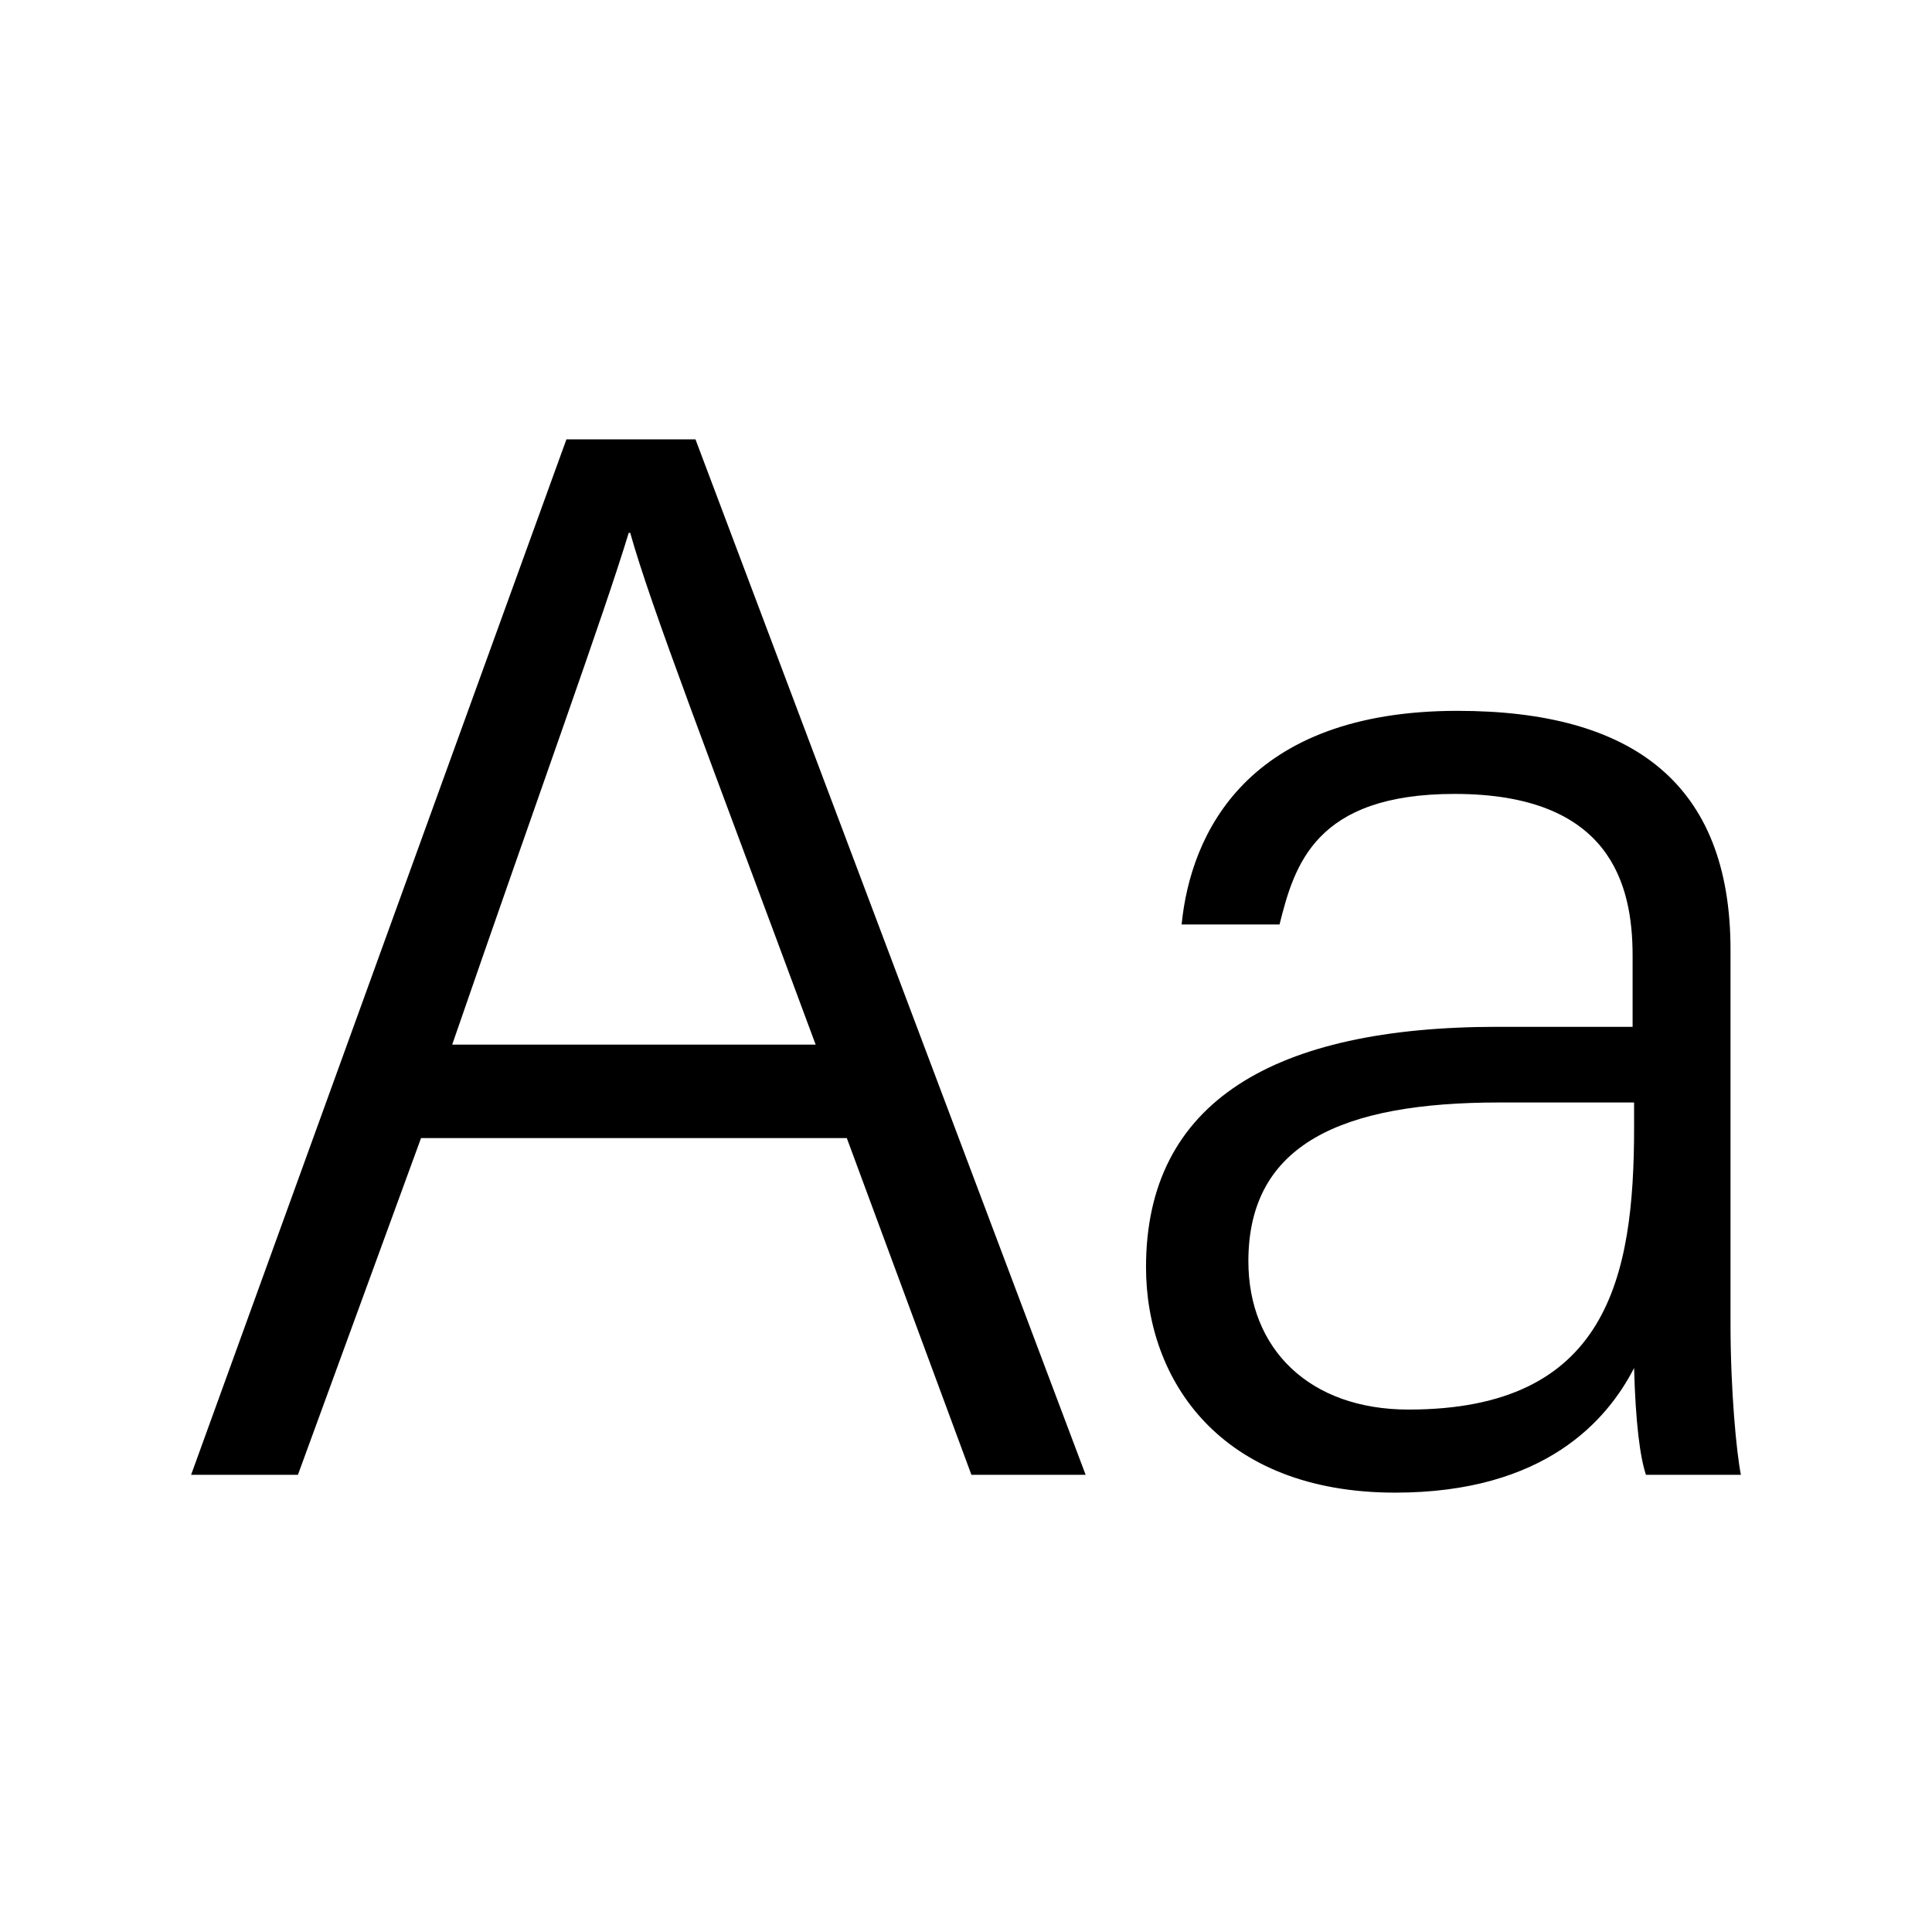
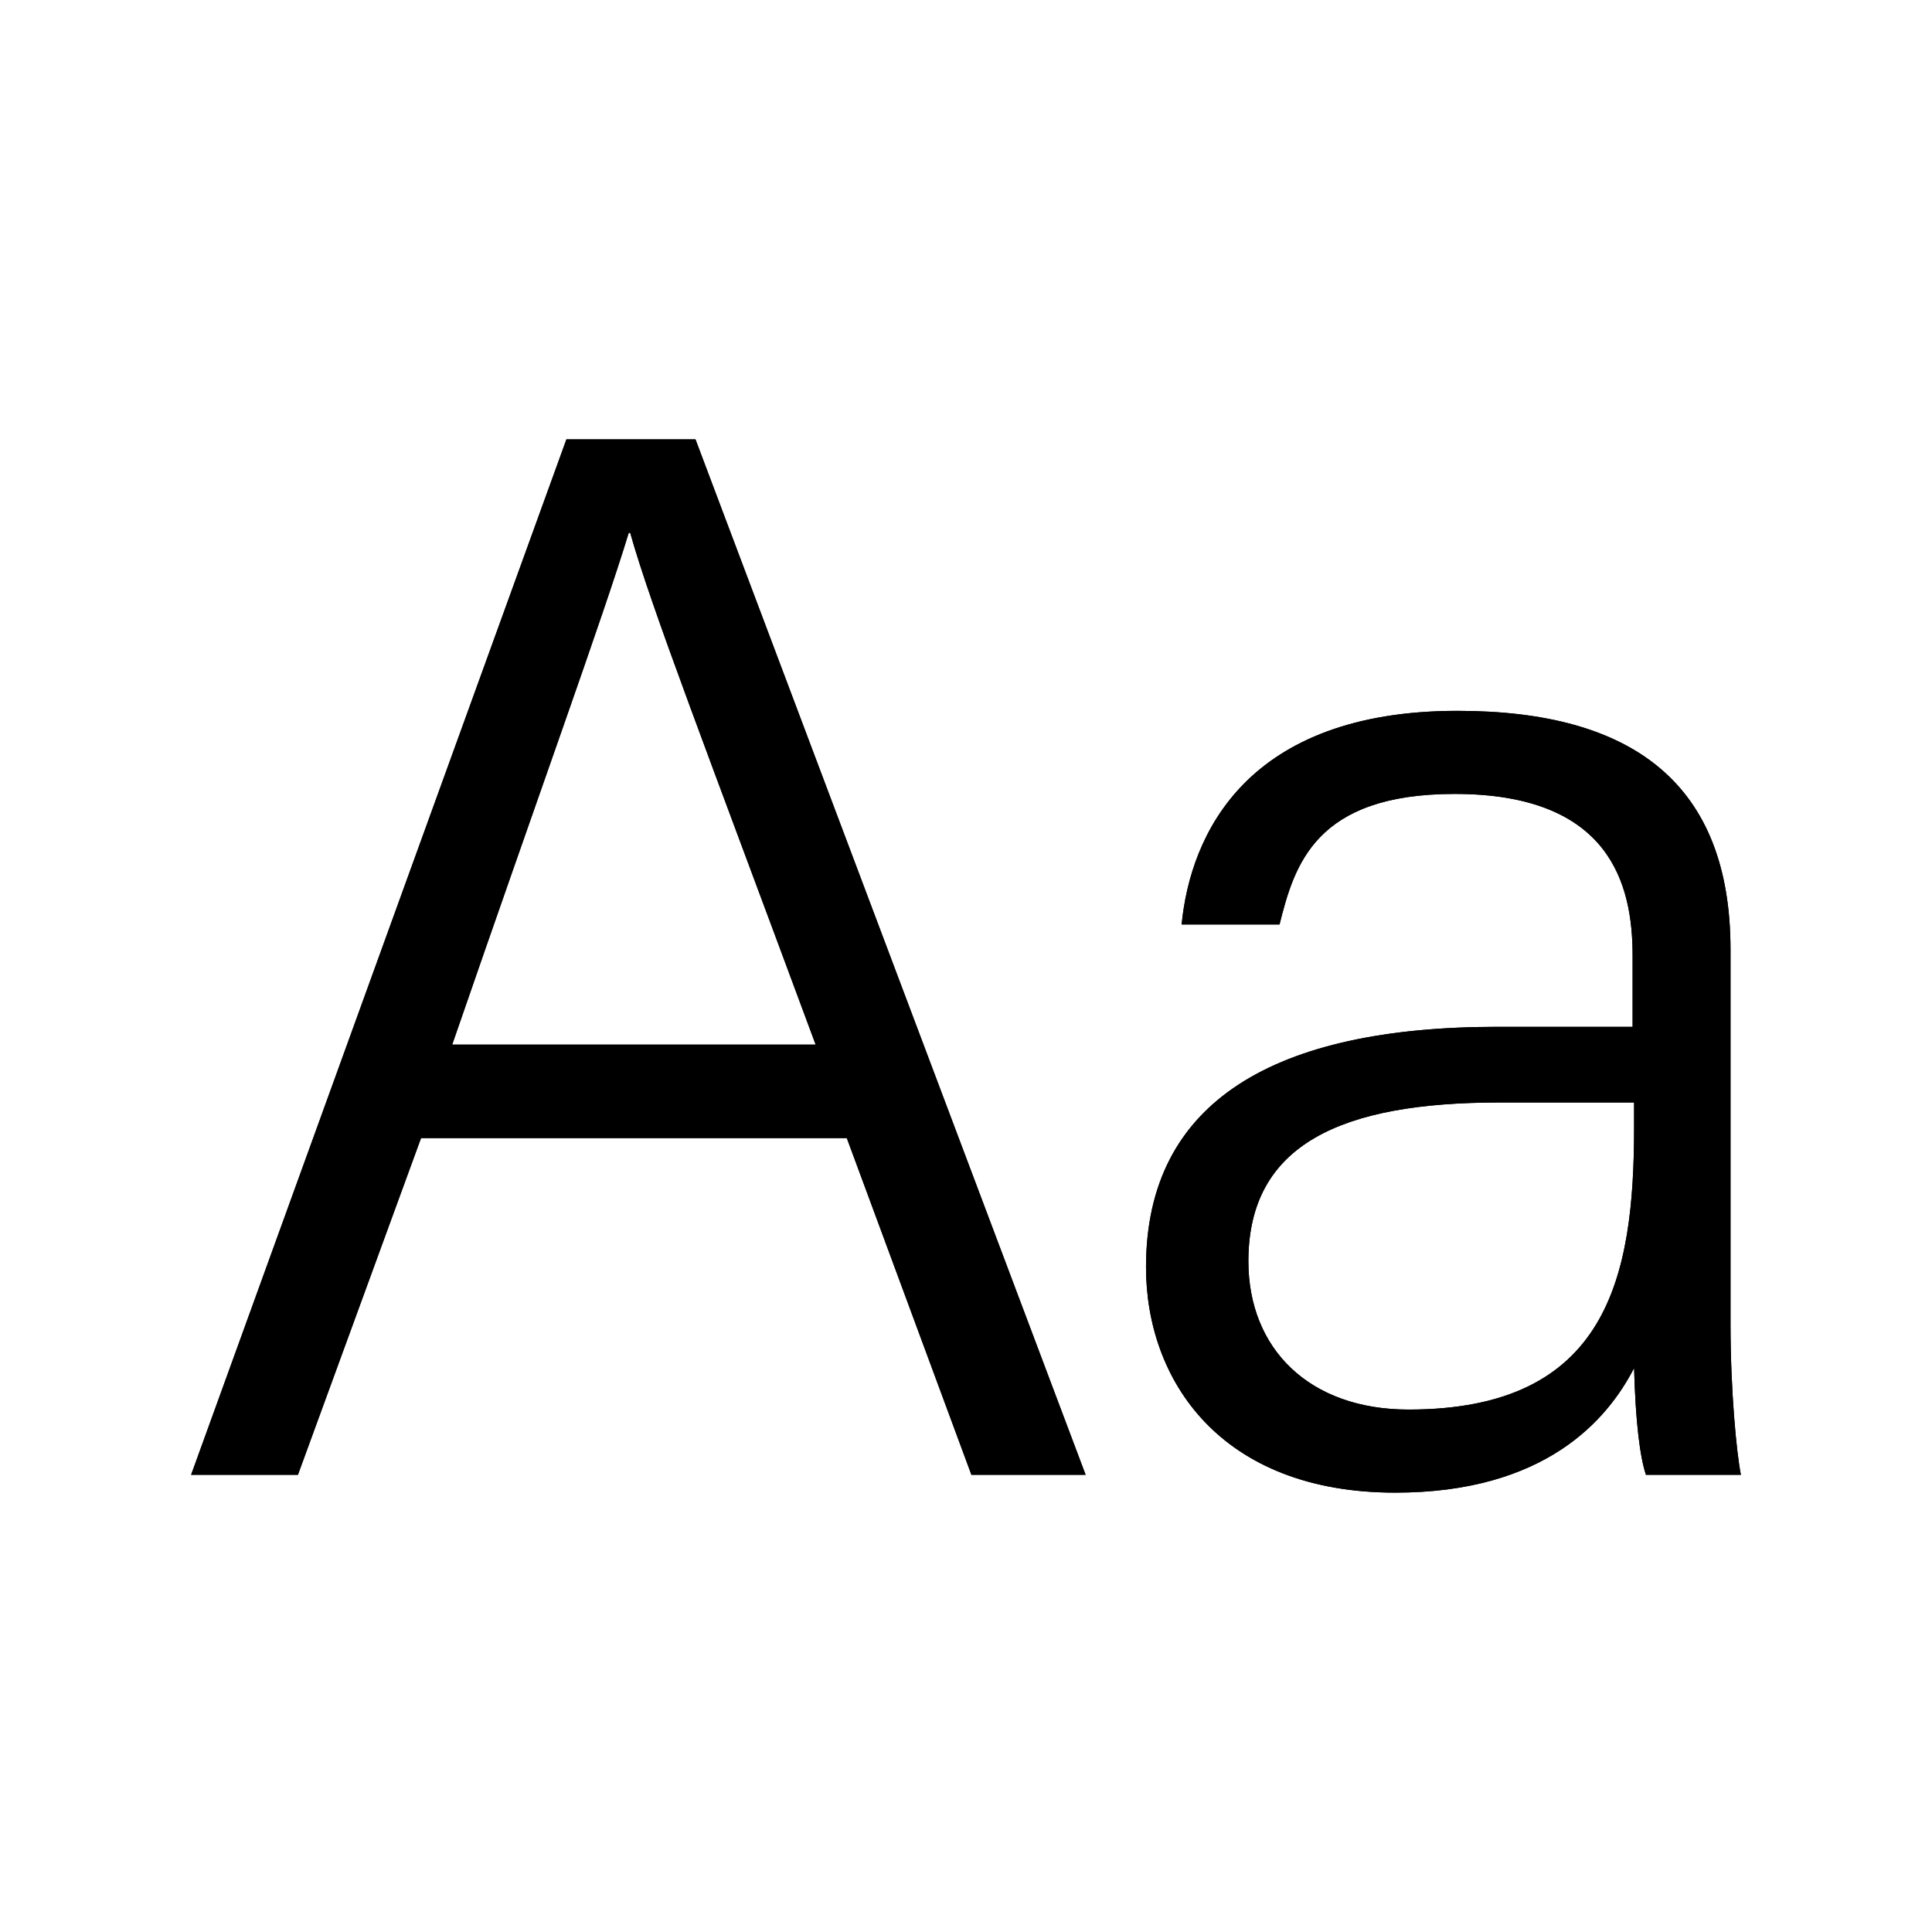
<svg xmlns="http://www.w3.org/2000/svg" viewBox="0 0 320 320">
  <g id="alignment">
    <g>
-       <path d="M69.737,188.502,49.344,244.279H31.652L93.817,72.772h21.377l64.622,171.507H160.898l-20.641-55.777Zm65.36-15.479c-17.938-48.406-27.274-72.485-30.715-84.771h-.245c-4.178,13.76-14.988,43.491-29.24,84.771Z" class="fill" />
-       <path d="M286.627,219.217c0,11.057.983,21.377,1.721,25.062H272.622c-.983-2.949-1.721-8.6-1.966-17.691-4.423,8.6-14.743,20.64-39.56,20.64-28.994,0-41.28-18.674-41.28-37.349,0-27.52,21.377-39.805,58.234-39.805H270.41V158.28c0-11.794-3.686-26.782-29.485-26.782-23.097,0-26.537,11.794-28.994,21.623H195.714c1.474-14.988,10.812-35.383,45.702-35.383,28.994,0,45.211,12.04,45.211,39.56Zm-15.971-36.611h-22.36c-26.045,0-41.525,6.88-41.525,26.291,0,14.497,10.074,24.571,26.537,24.571,32.926,0,37.349-21.868,37.349-46.685Z" class="fill" />
+       <g>
+         <path d="M69.737,188.502,49.344,244.279H31.652L93.817,72.772h21.377l64.622,171.507H160.898l-20.641-55.777Zm65.36-15.479c-17.938-48.406-27.274-72.485-30.715-84.771h-.245c-4.178,13.76-14.988,43.491-29.24,84.771Z" class="fill" />
+         <path d="M286.627,219.217c0,11.057.983,21.377,1.721,25.062H272.622c-.983-2.949-1.721-8.6-1.966-17.691-4.423,8.6-14.743,20.64-39.56,20.64-28.994,0-41.28-18.674-41.28-37.349,0-27.52,21.377-39.805,58.234-39.805H270.41V158.28c0-11.794-3.686-26.782-29.485-26.782-23.097,0-26.537,11.794-28.994,21.623H195.714c1.474-14.988,10.812-35.383,45.702-35.383,28.994,0,45.211,12.04,45.211,39.56Zm-15.971-36.611h-22.36c-26.045,0-41.525,6.88-41.525,26.291,0,14.497,10.074,24.571,26.537,24.571,32.926,0,37.349-21.868,37.349-46.685Z" class="fill" />
+       </g>
+       <g>
+         <path d="M69.737,188.502,49.344,244.279H31.652L93.817,72.772h21.377l64.622,171.507H160.898l-20.641-55.777Zm65.36-15.479c-17.938-48.406-27.274-72.485-30.715-84.771h-.245c-4.178,13.76-14.988,43.491-29.24,84.771Z" class="outline" />
+         <path d="M286.627,219.217c0,11.057.983,21.377,1.721,25.062H272.622c-.983-2.949-1.721-8.6-1.966-17.691-4.423,8.6-14.743,20.64-39.56,20.64-28.994,0-41.28-18.674-41.28-37.349,0-27.52,21.377-39.805,58.234-39.805H270.41V158.28c0-11.794-3.686-26.782-29.485-26.782-23.097,0-26.537,11.794-28.994,21.623H195.714c1.474-14.988,10.812-35.383,45.702-35.383,28.994,0,45.211,12.04,45.211,39.56Zm-15.971-36.611h-22.36c-26.045,0-41.525,6.88-41.525,26.291,0,14.497,10.074,24.571,26.537,24.571,32.926,0,37.349-21.868,37.349-46.685Z" class="outline" />
+       </g>
    </g>
  </g>
</svg>
